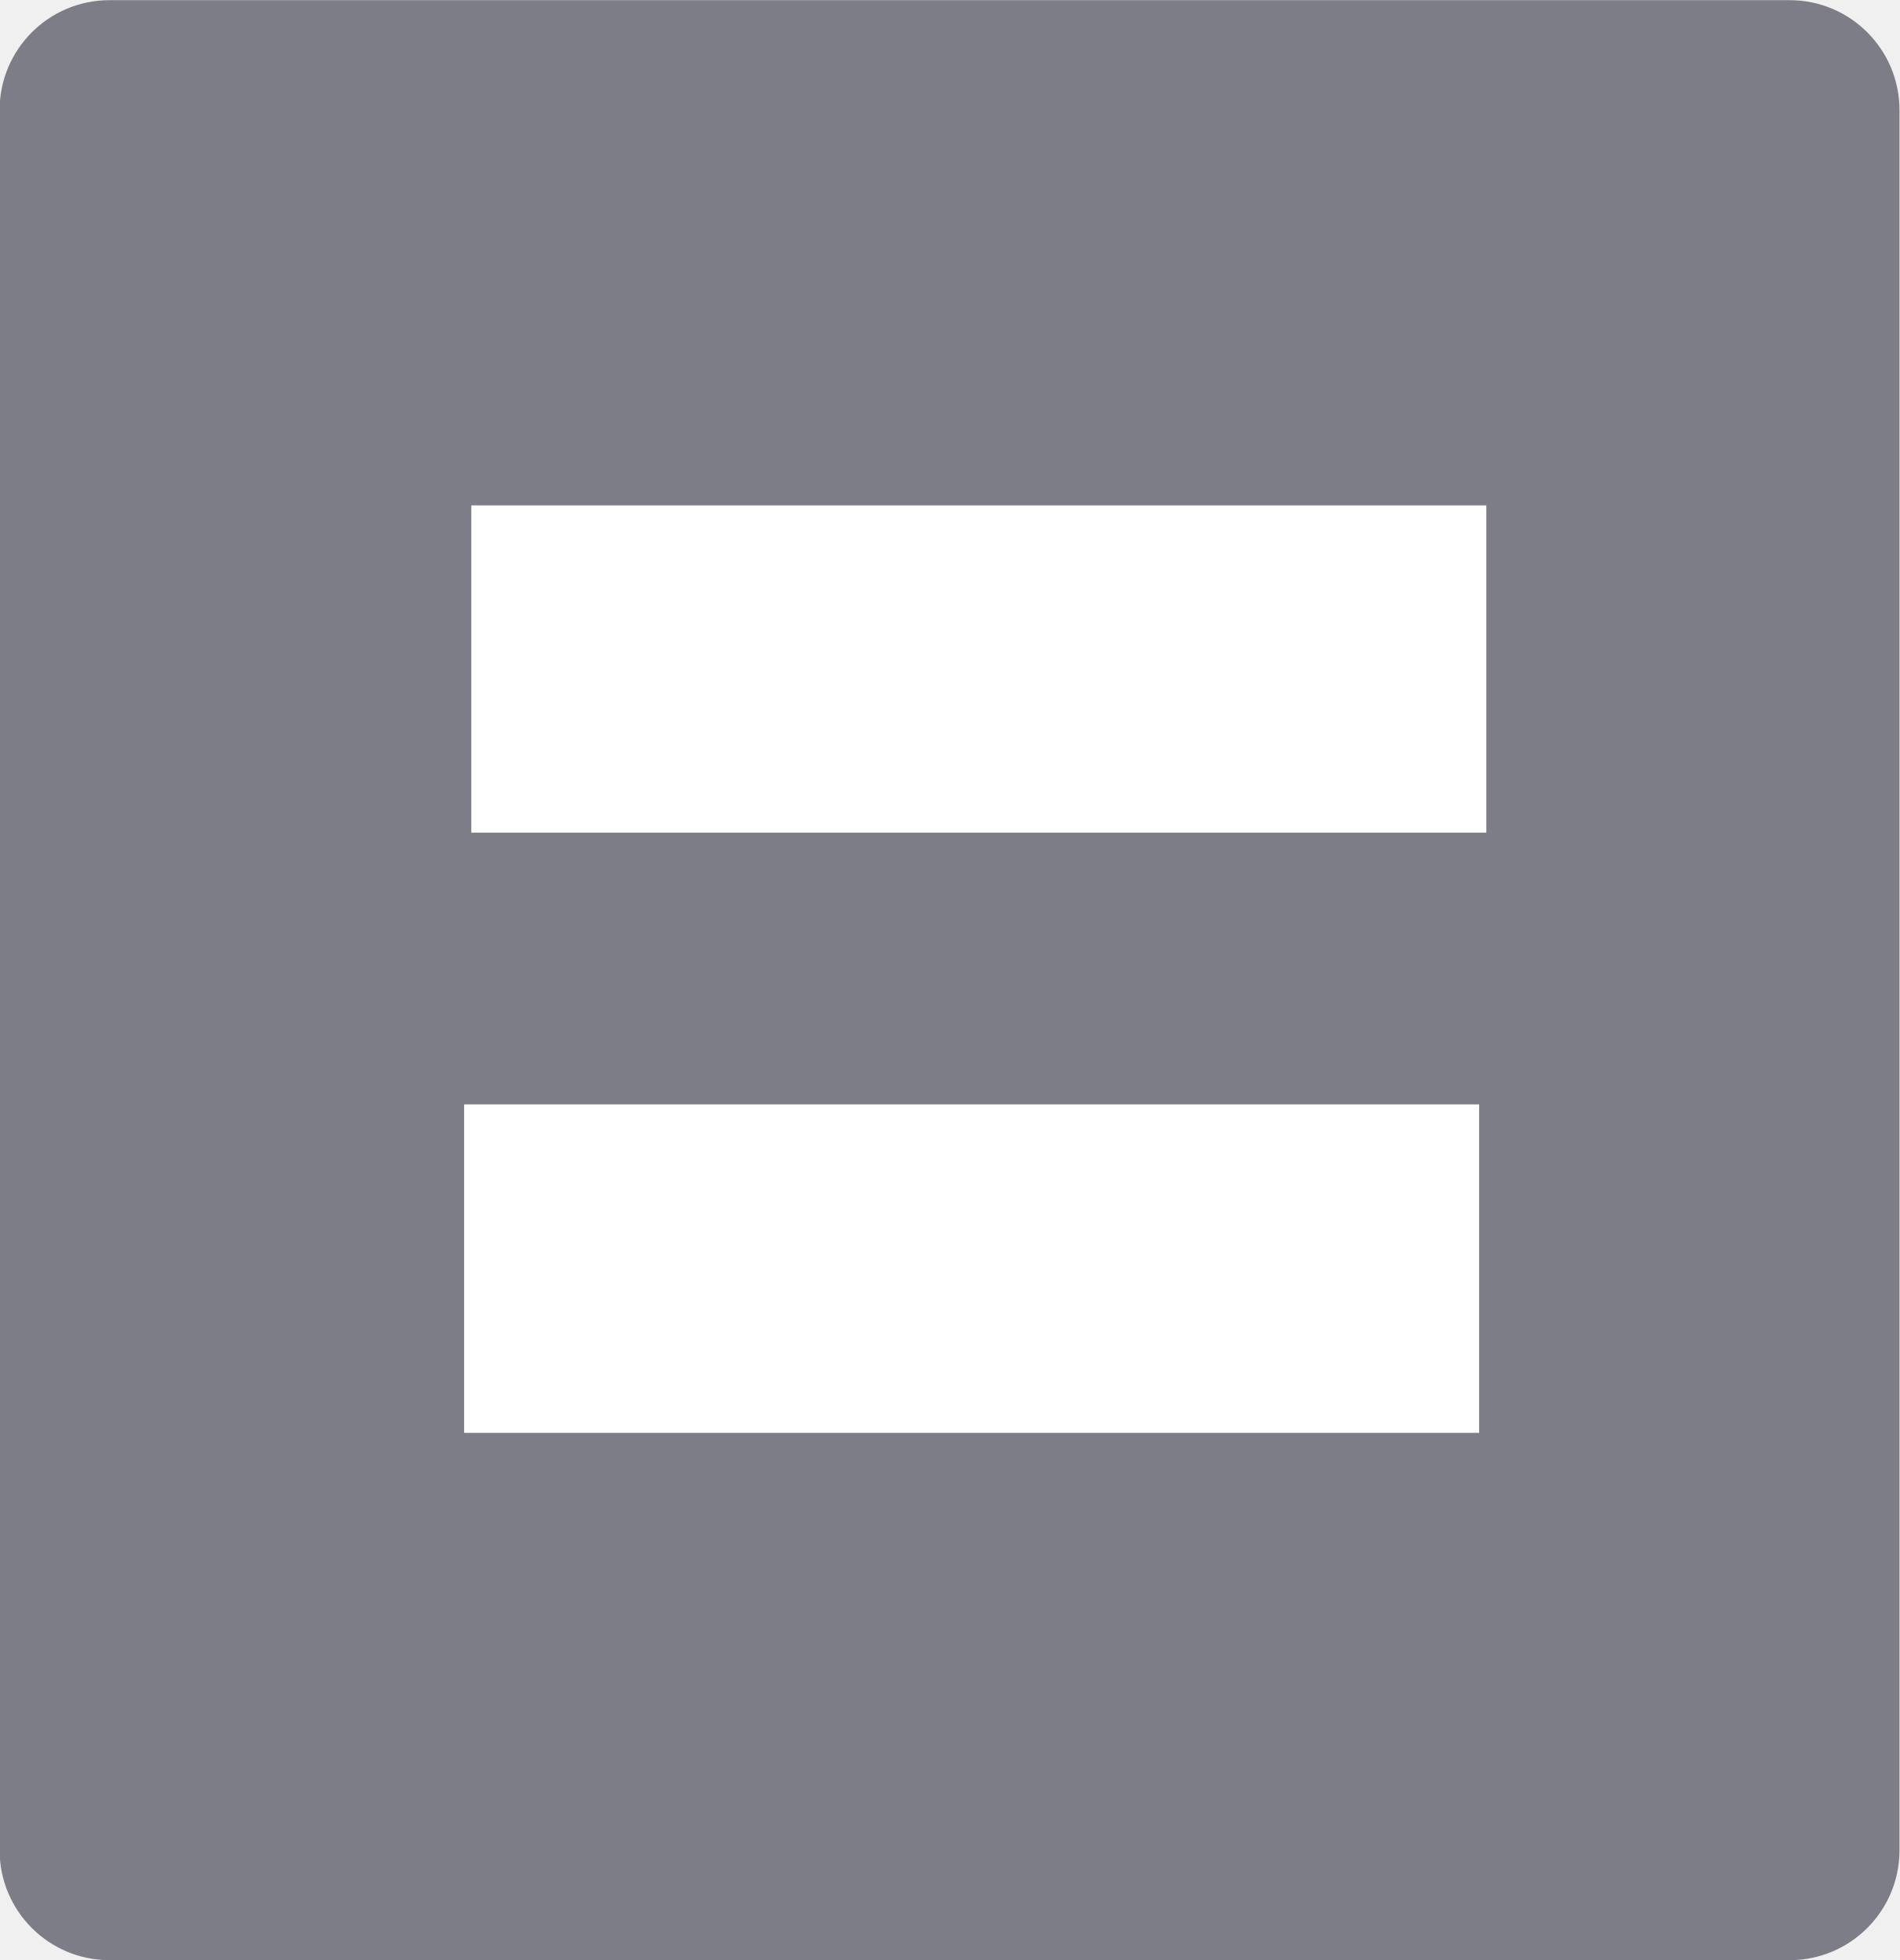
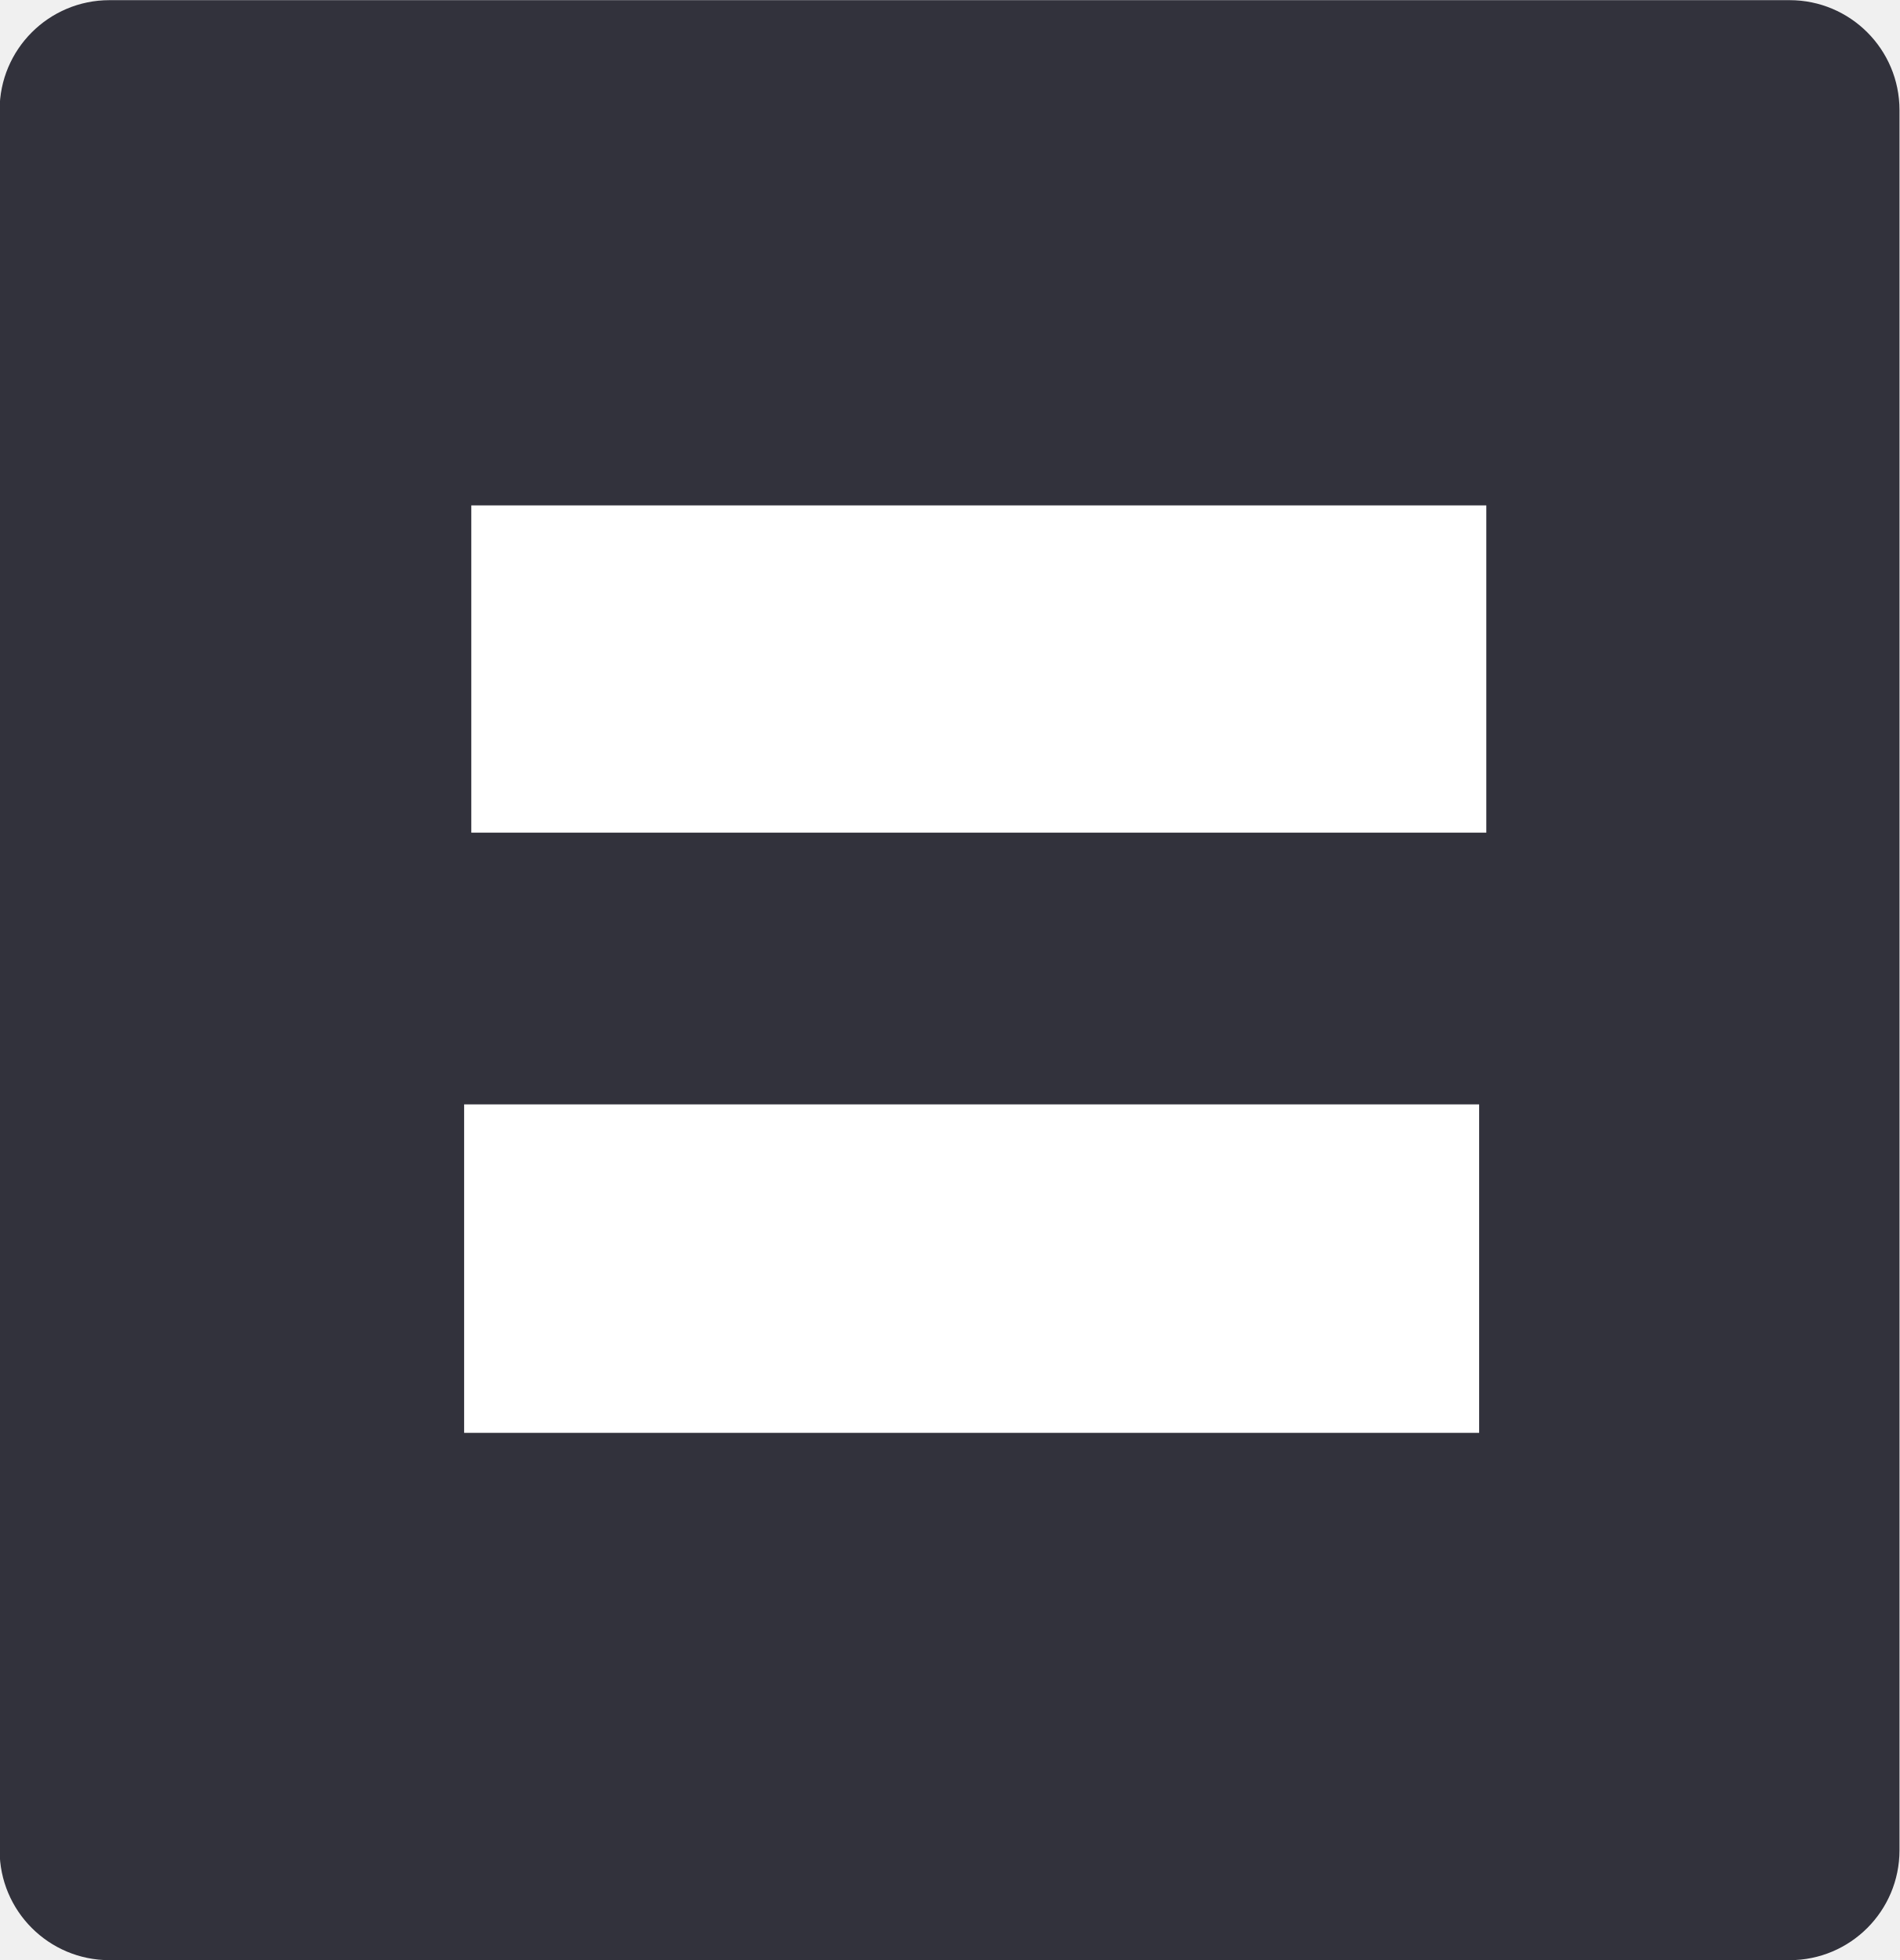
<svg xmlns="http://www.w3.org/2000/svg" xmlns:xlink="http://www.w3.org/1999/xlink" width="1.591mm" height="1.641mm" viewBox="0 0 1.591 1.641" version="1.1" id="svg8">
  <defs id="defs2">
    <linearGradient id="linearGradient831">
      <stop style="stop-color:#000000;stop-opacity:1;" offset="0" id="stop827" />
      <stop style="stop-color:#000000;stop-opacity:0;" offset="1" id="stop829" />
    </linearGradient>
    <linearGradient xlink:href="#linearGradient831" id="linearGradient833" x1="72.945" y1="85.866" x2="73.818" y2="85.866" gradientUnits="userSpaceOnUse" />
  </defs>
  <g id="layer1" transform="translate(-74.96832,-86.74086)">
    <text xml:space="preserve" style="font-style:normal;font-variant:normal;font-weight:normal;font-stretch:normal;font-size:2.822px;line-height:1.25;font-family:'Segoe UI';-inkscape-font-specification:'Segoe UI';font-variant-ligatures:normal;font-variant-caps:normal;font-variant-numeric:normal;font-feature-settings:normal;text-align:justify;letter-spacing:0px;word-spacing:0px;writing-mode:lr-tb;text-anchor:start;fill:#000000;fill-opacity:1;stroke:none;stroke-width:0.265" x="79.375" y="72.104" id="text16" />
-     <rect style="fill:#7d7d87;fill-opacity:1;stroke:none;stroke-width:0;stroke-miterlimit:1;stroke-dasharray:none;stroke-opacity:1" id="rect1" width="1.591" height="1.641" x="74.968" y="86.741" ry="0.092" />
+     <rect style="fill:#32323c;fill-opacity:1;stroke:none;stroke-width:0;stroke-miterlimit:1;stroke-dasharray:none;stroke-opacity:1" id="rect1" width="1.591" height="1.641" x="74.968" y="86.741" ry="0.092" />
    <path style="fill:#ffffff;fill-opacity:1;fill-rule:evenodd;stroke:#ffffff;stroke-width:0.275px;stroke-linecap:butt;stroke-linejoin:miter;stroke-opacity:1" d="m 75.357,87.803 h 0.85" id="path2-5-3" />
    <path style="fill:#ffffff;fill-opacity:1;fill-rule:evenodd;stroke:#ffffff;stroke-width:0.274;stroke-linecap:butt;stroke-linejoin:miter;stroke-dasharray:none;stroke-opacity:1" d="m 75.363,87.301 h 0.85" id="path2-5" />
  </g>
</svg>
